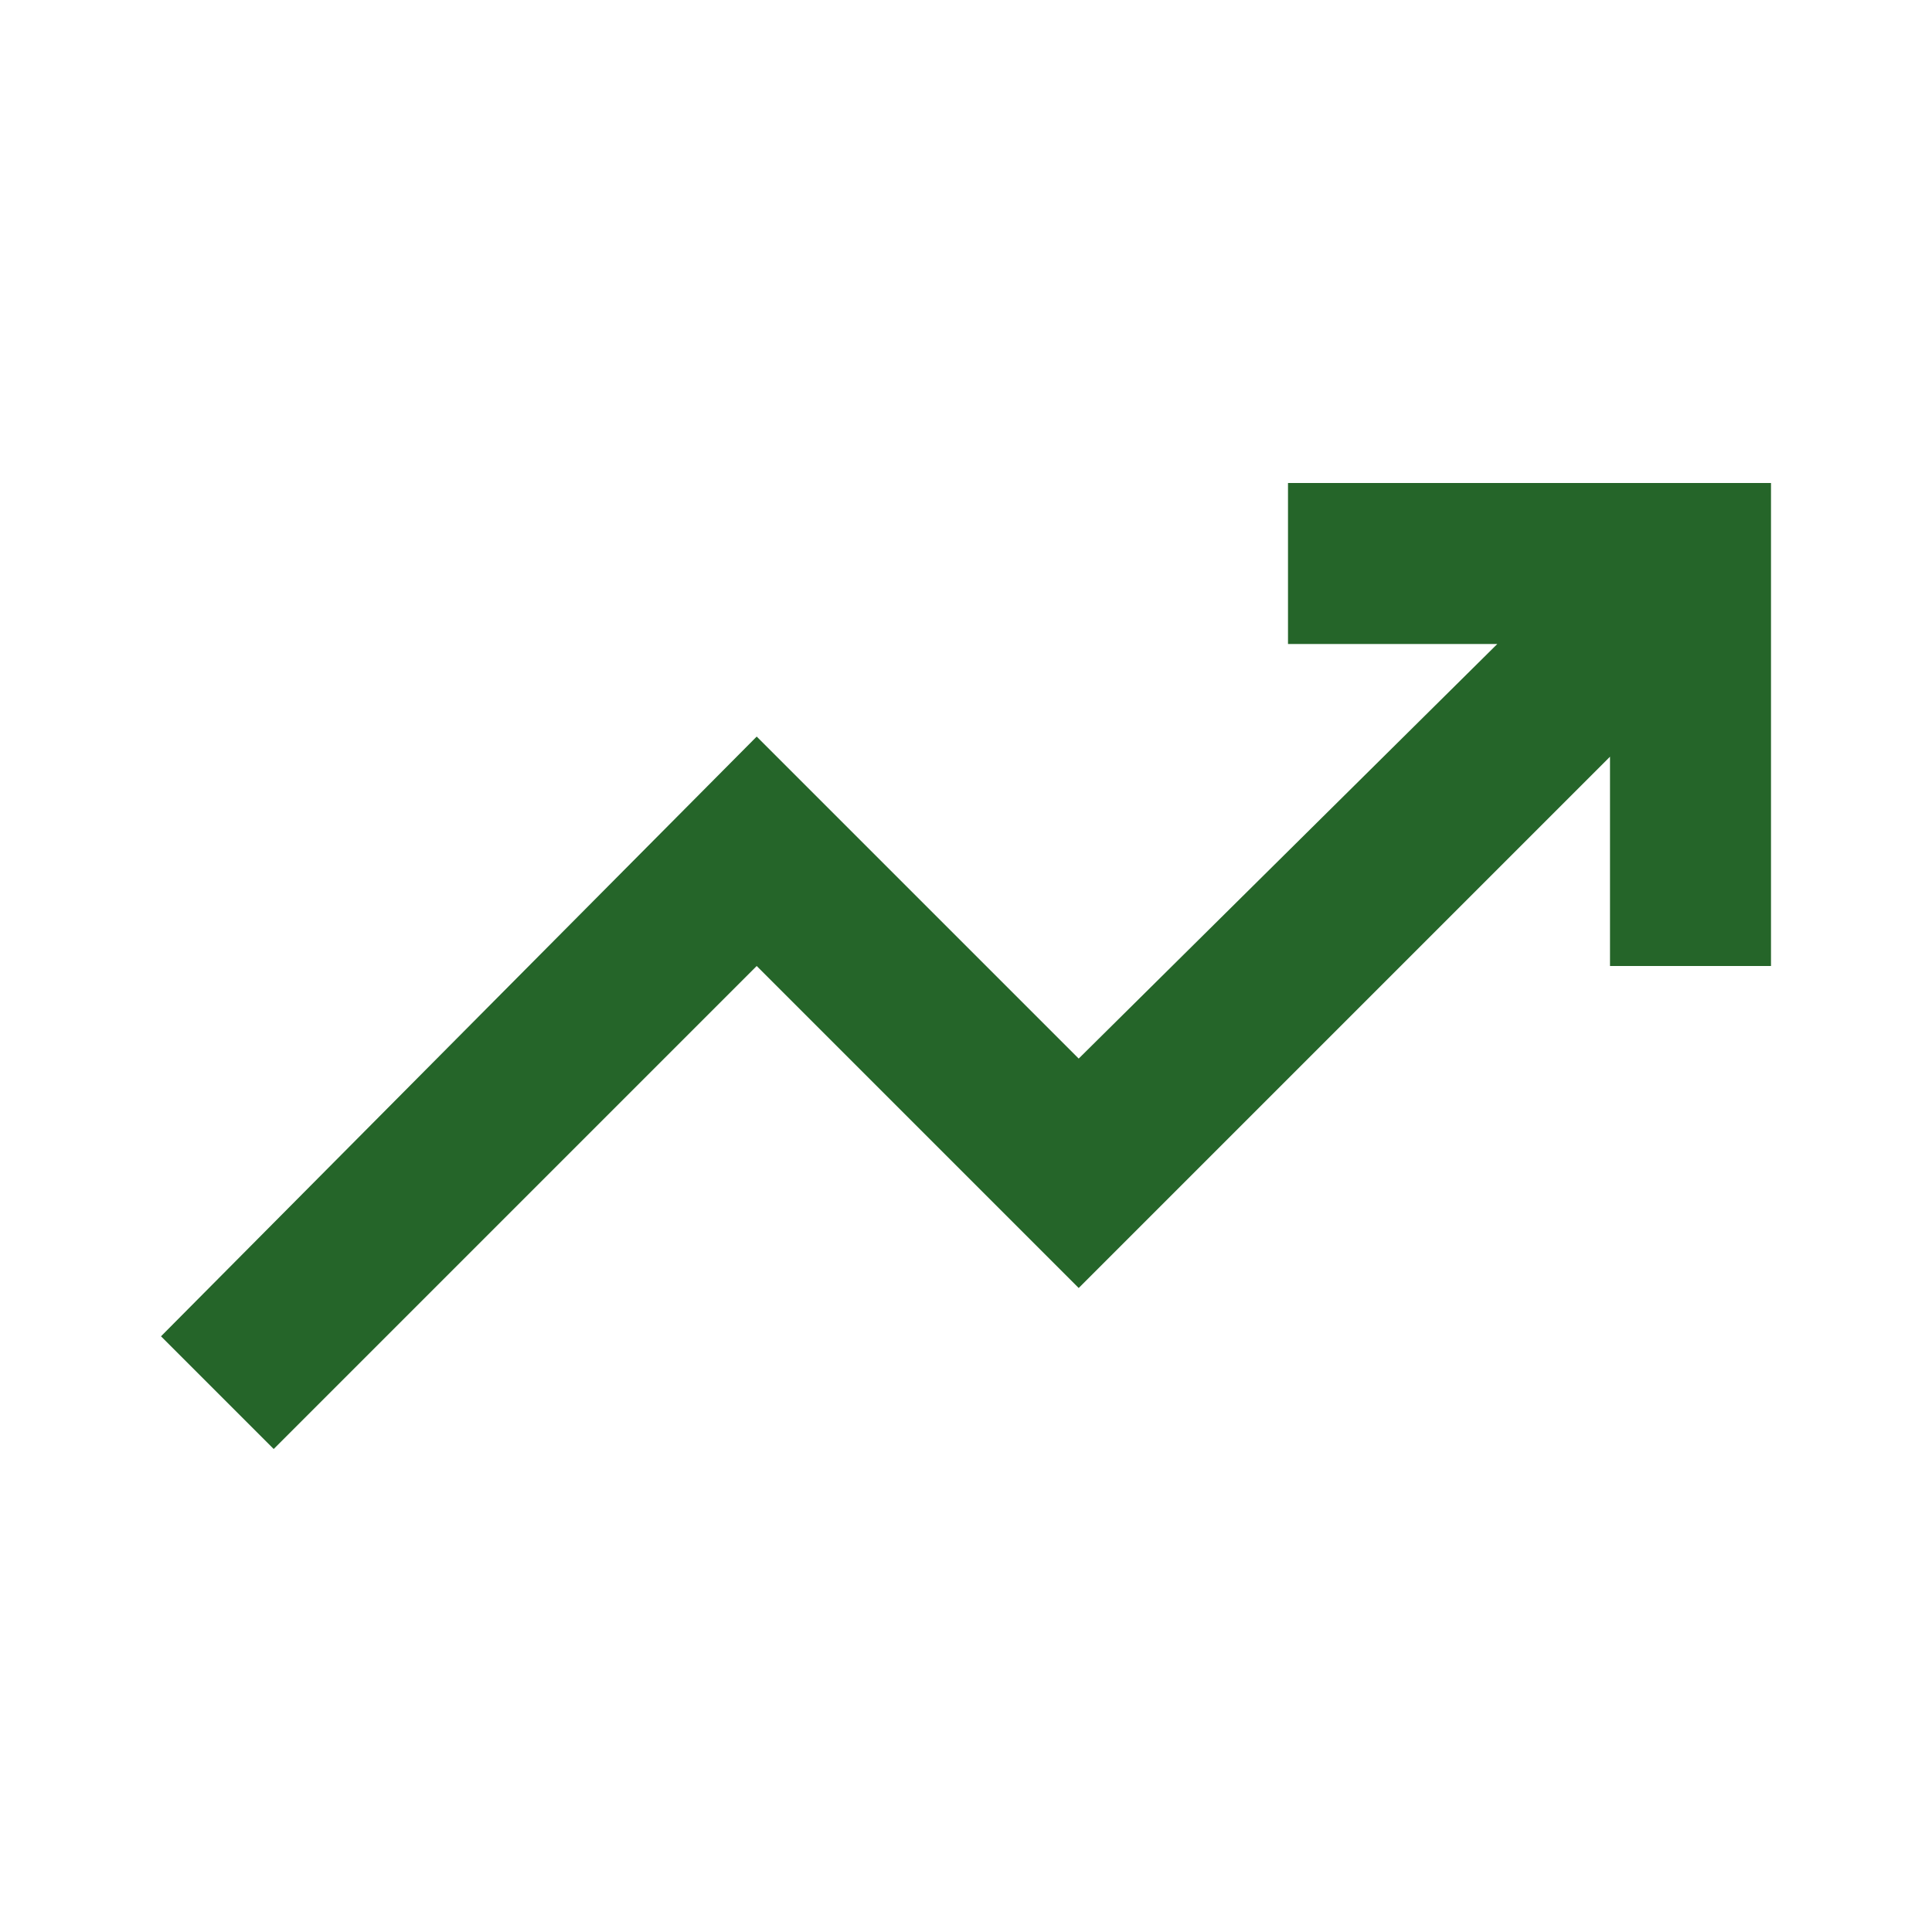
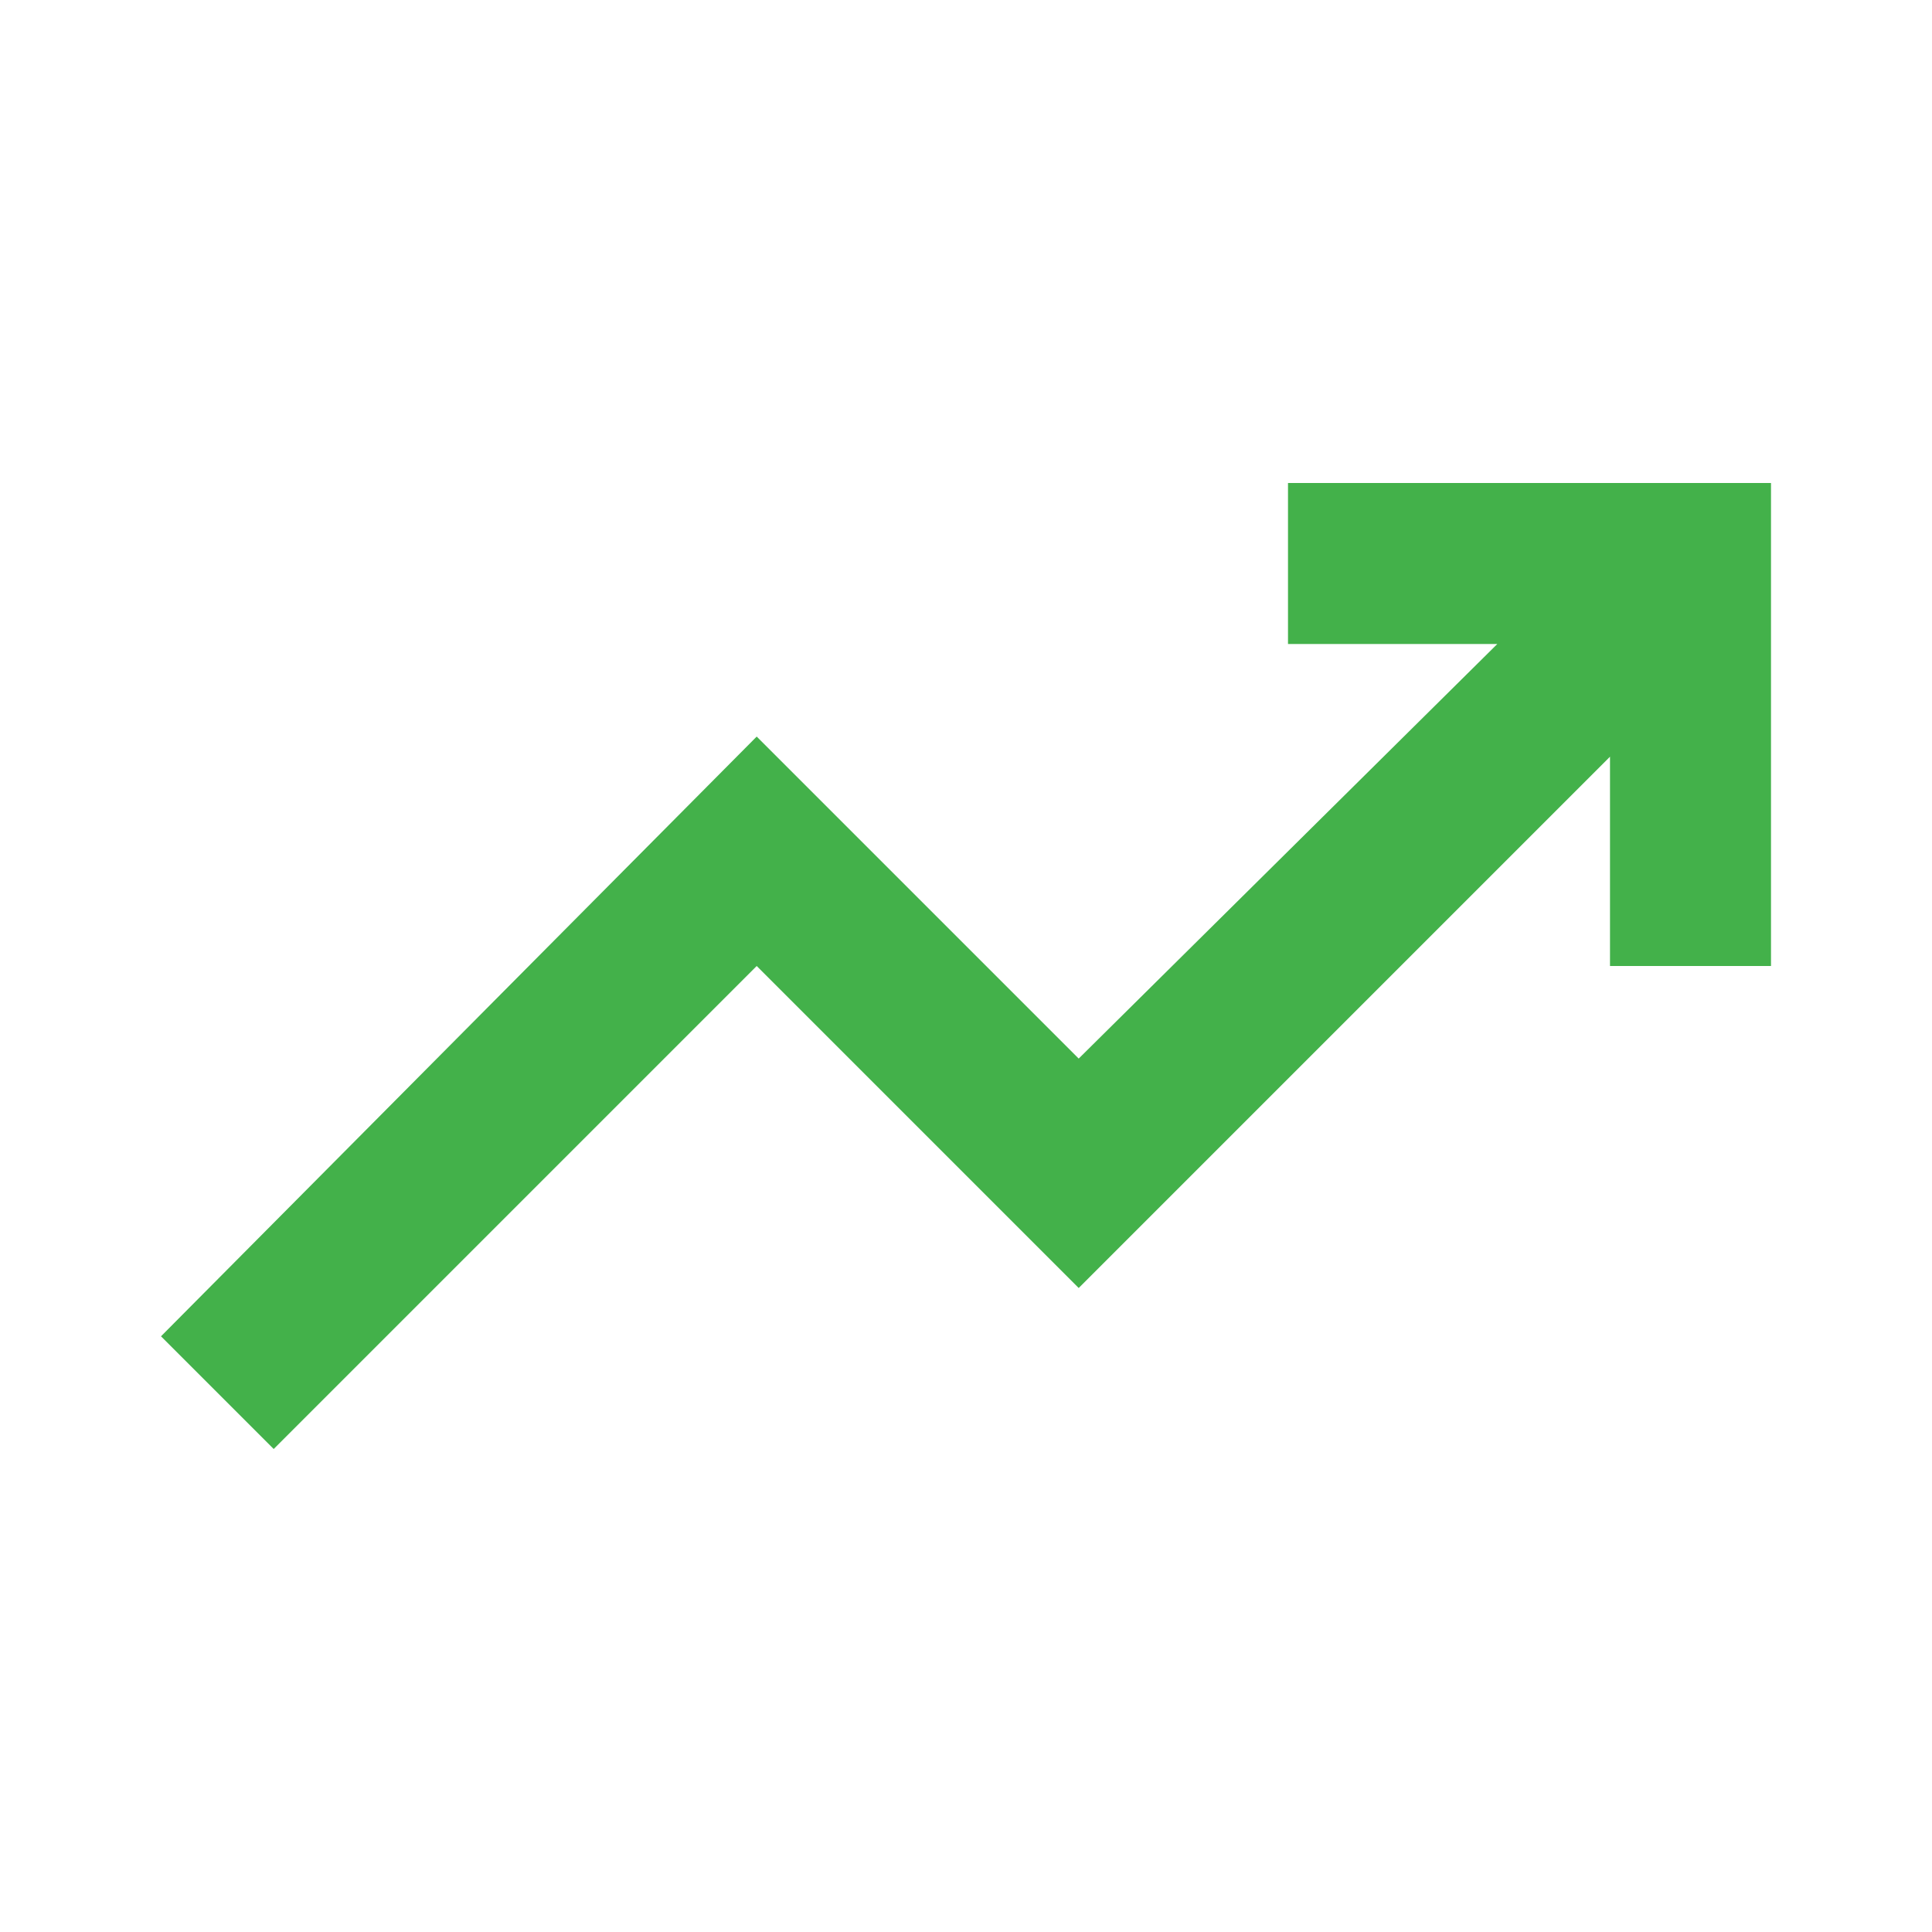
- <svg xmlns="http://www.w3.org/2000/svg" height="24" viewBox="0 -960 960 960" width="24" fill="#256529">
+ <svg xmlns="http://www.w3.org/2000/svg" height="24" viewBox="0 -960 960 960" width="24" fill="#43b14a">
  <path d="m136-240-56-56 296-298 160 160 208-206H640v-80h240v240h-80v-104L536-320 376-480 136-240Z" />
</svg>
